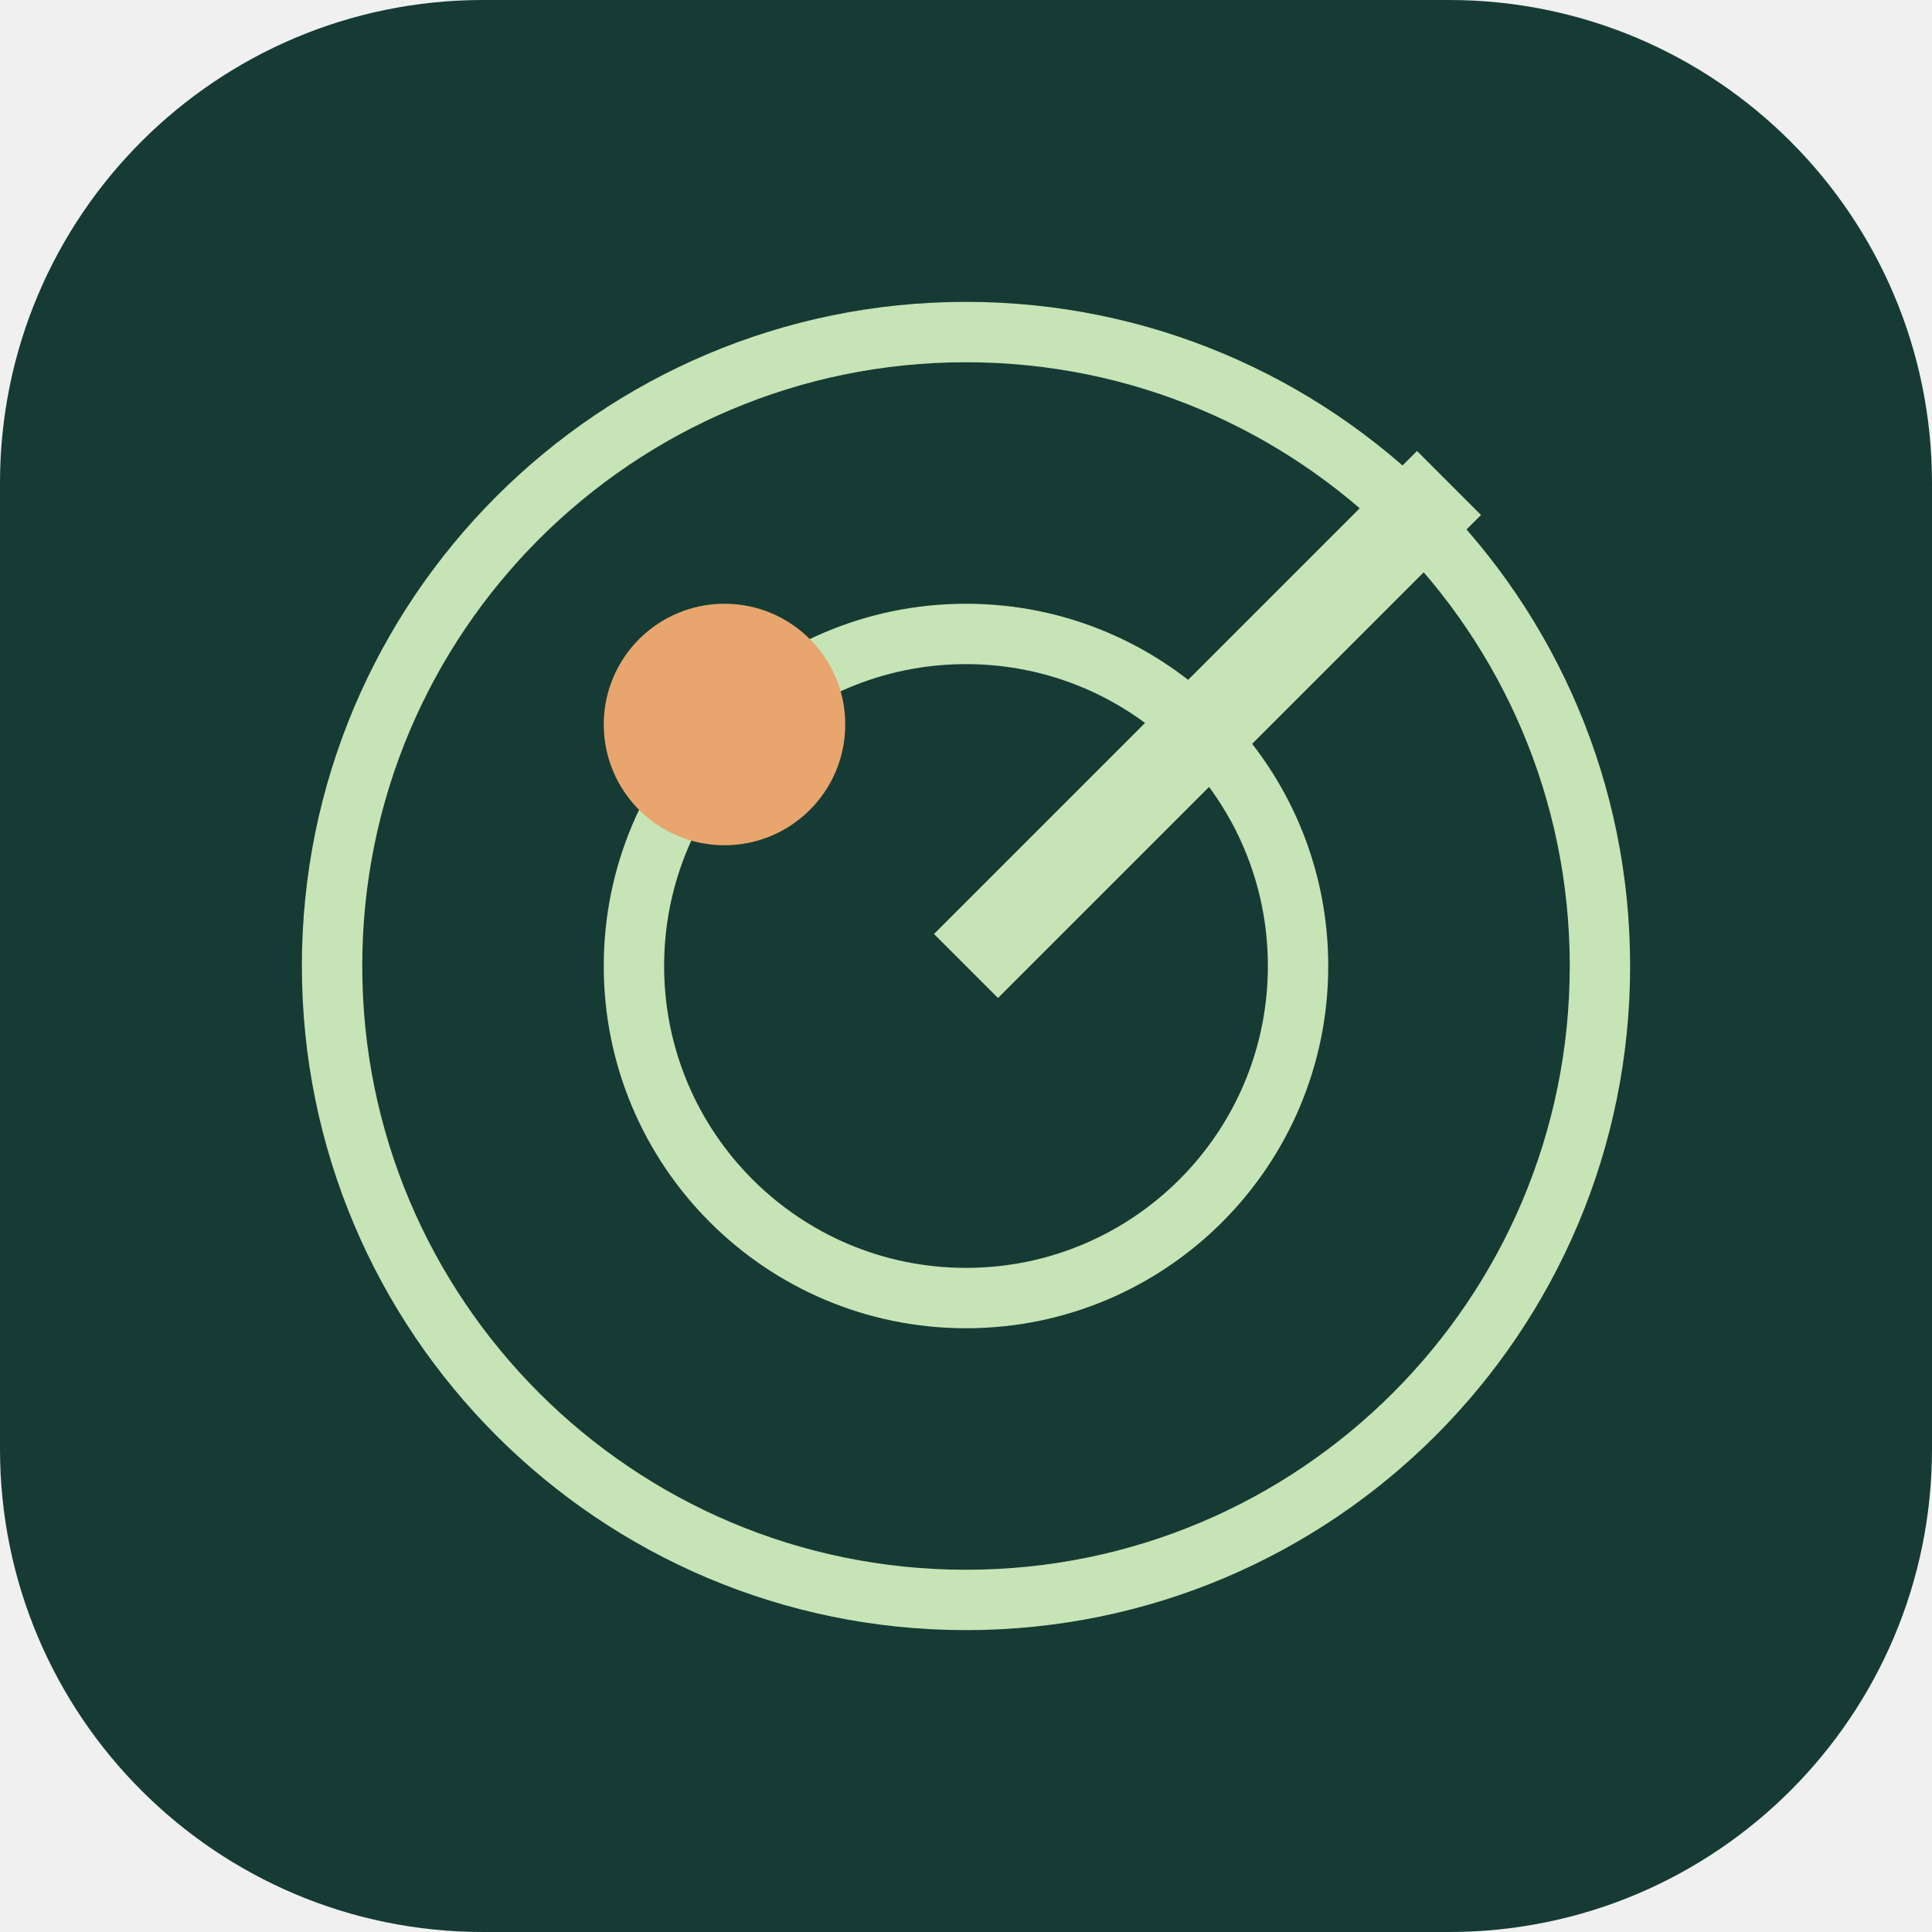
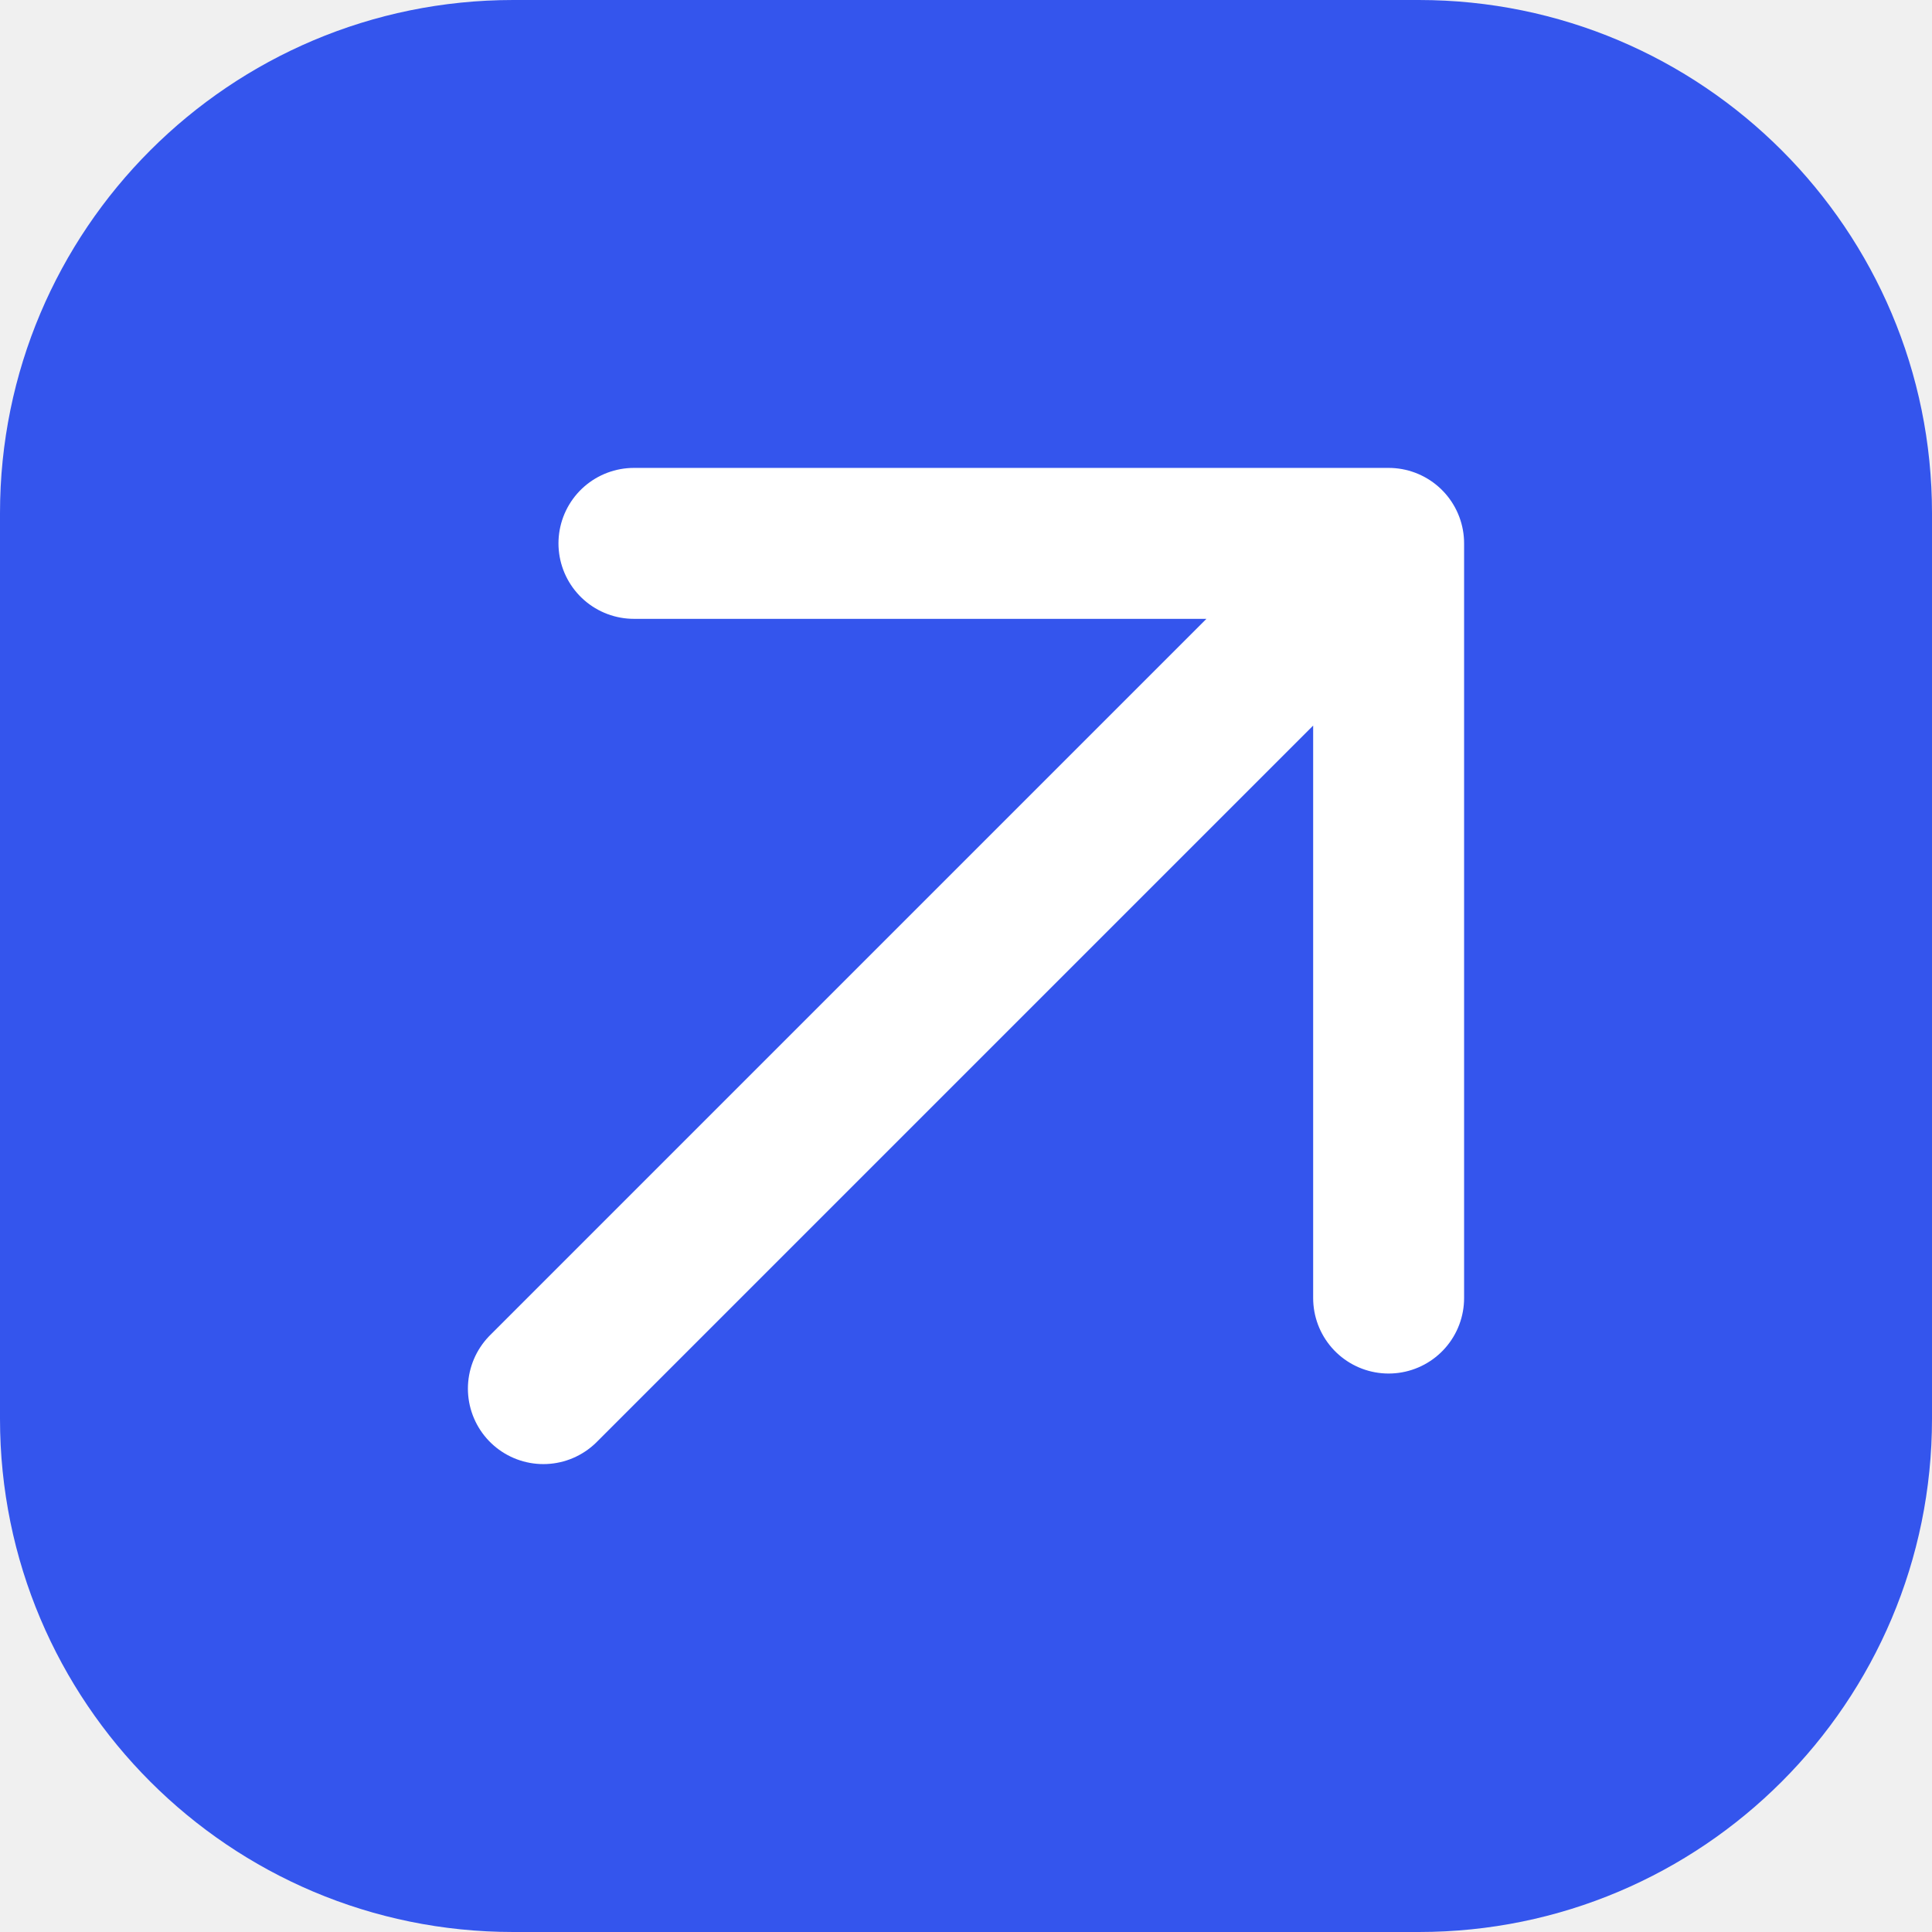
<svg xmlns="http://www.w3.org/2000/svg" viewBox="0 0 64 64">
-   <rect width="64" height="64" rx="16" fill="#163b35" />
-   <circle cx="32" cy="32" r="21" fill="none" stroke="#c6e4b5" stroke-width="2" />
-   <circle cx="32" cy="32" r="11" fill="none" stroke="#c6e4b5" stroke-width="2" />
-   <path d="M32 32 48 16" stroke="#c6e4b5" stroke-width="3" />
-   <circle cx="24" cy="24" r="4" fill="#e8a56d" />
+   <rect width="64" height="64" rx="17" fill="#3455ed" />
+   <path d="M18 46 46 18M21 18h25v25" fill="none" stroke="white" stroke-width="5" stroke-linecap="round" stroke-linejoin="round" />
</svg>
